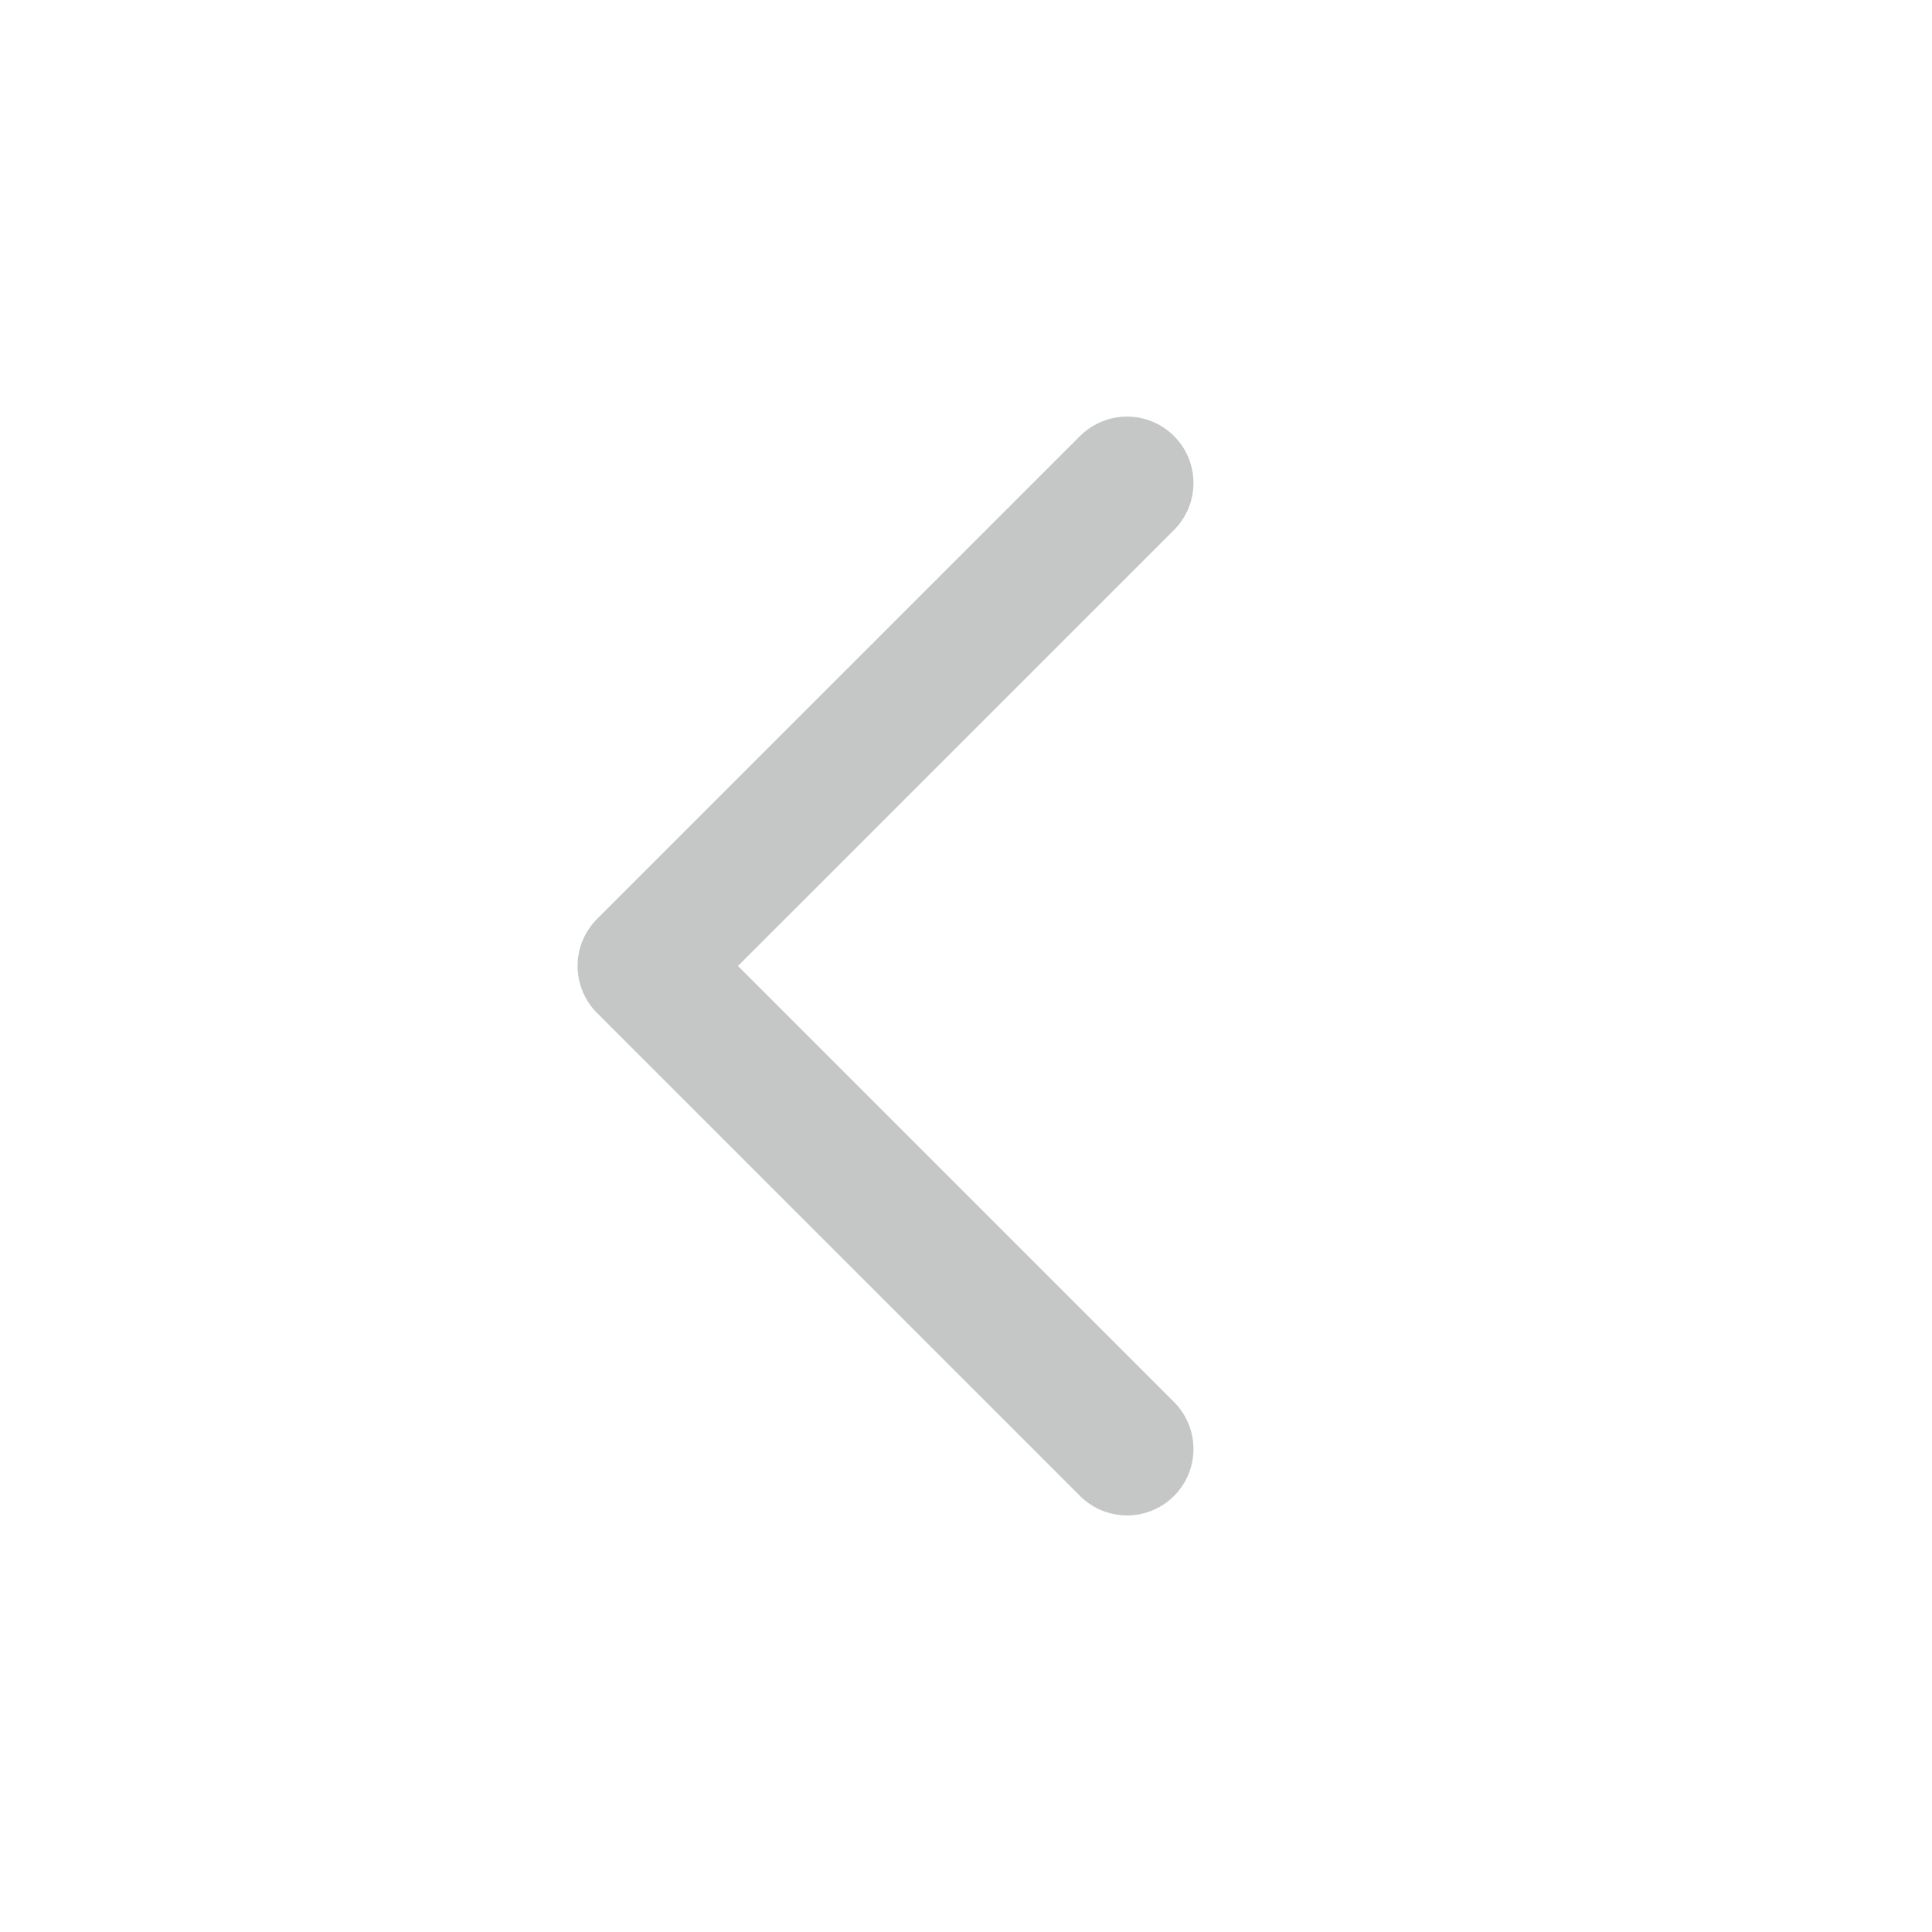
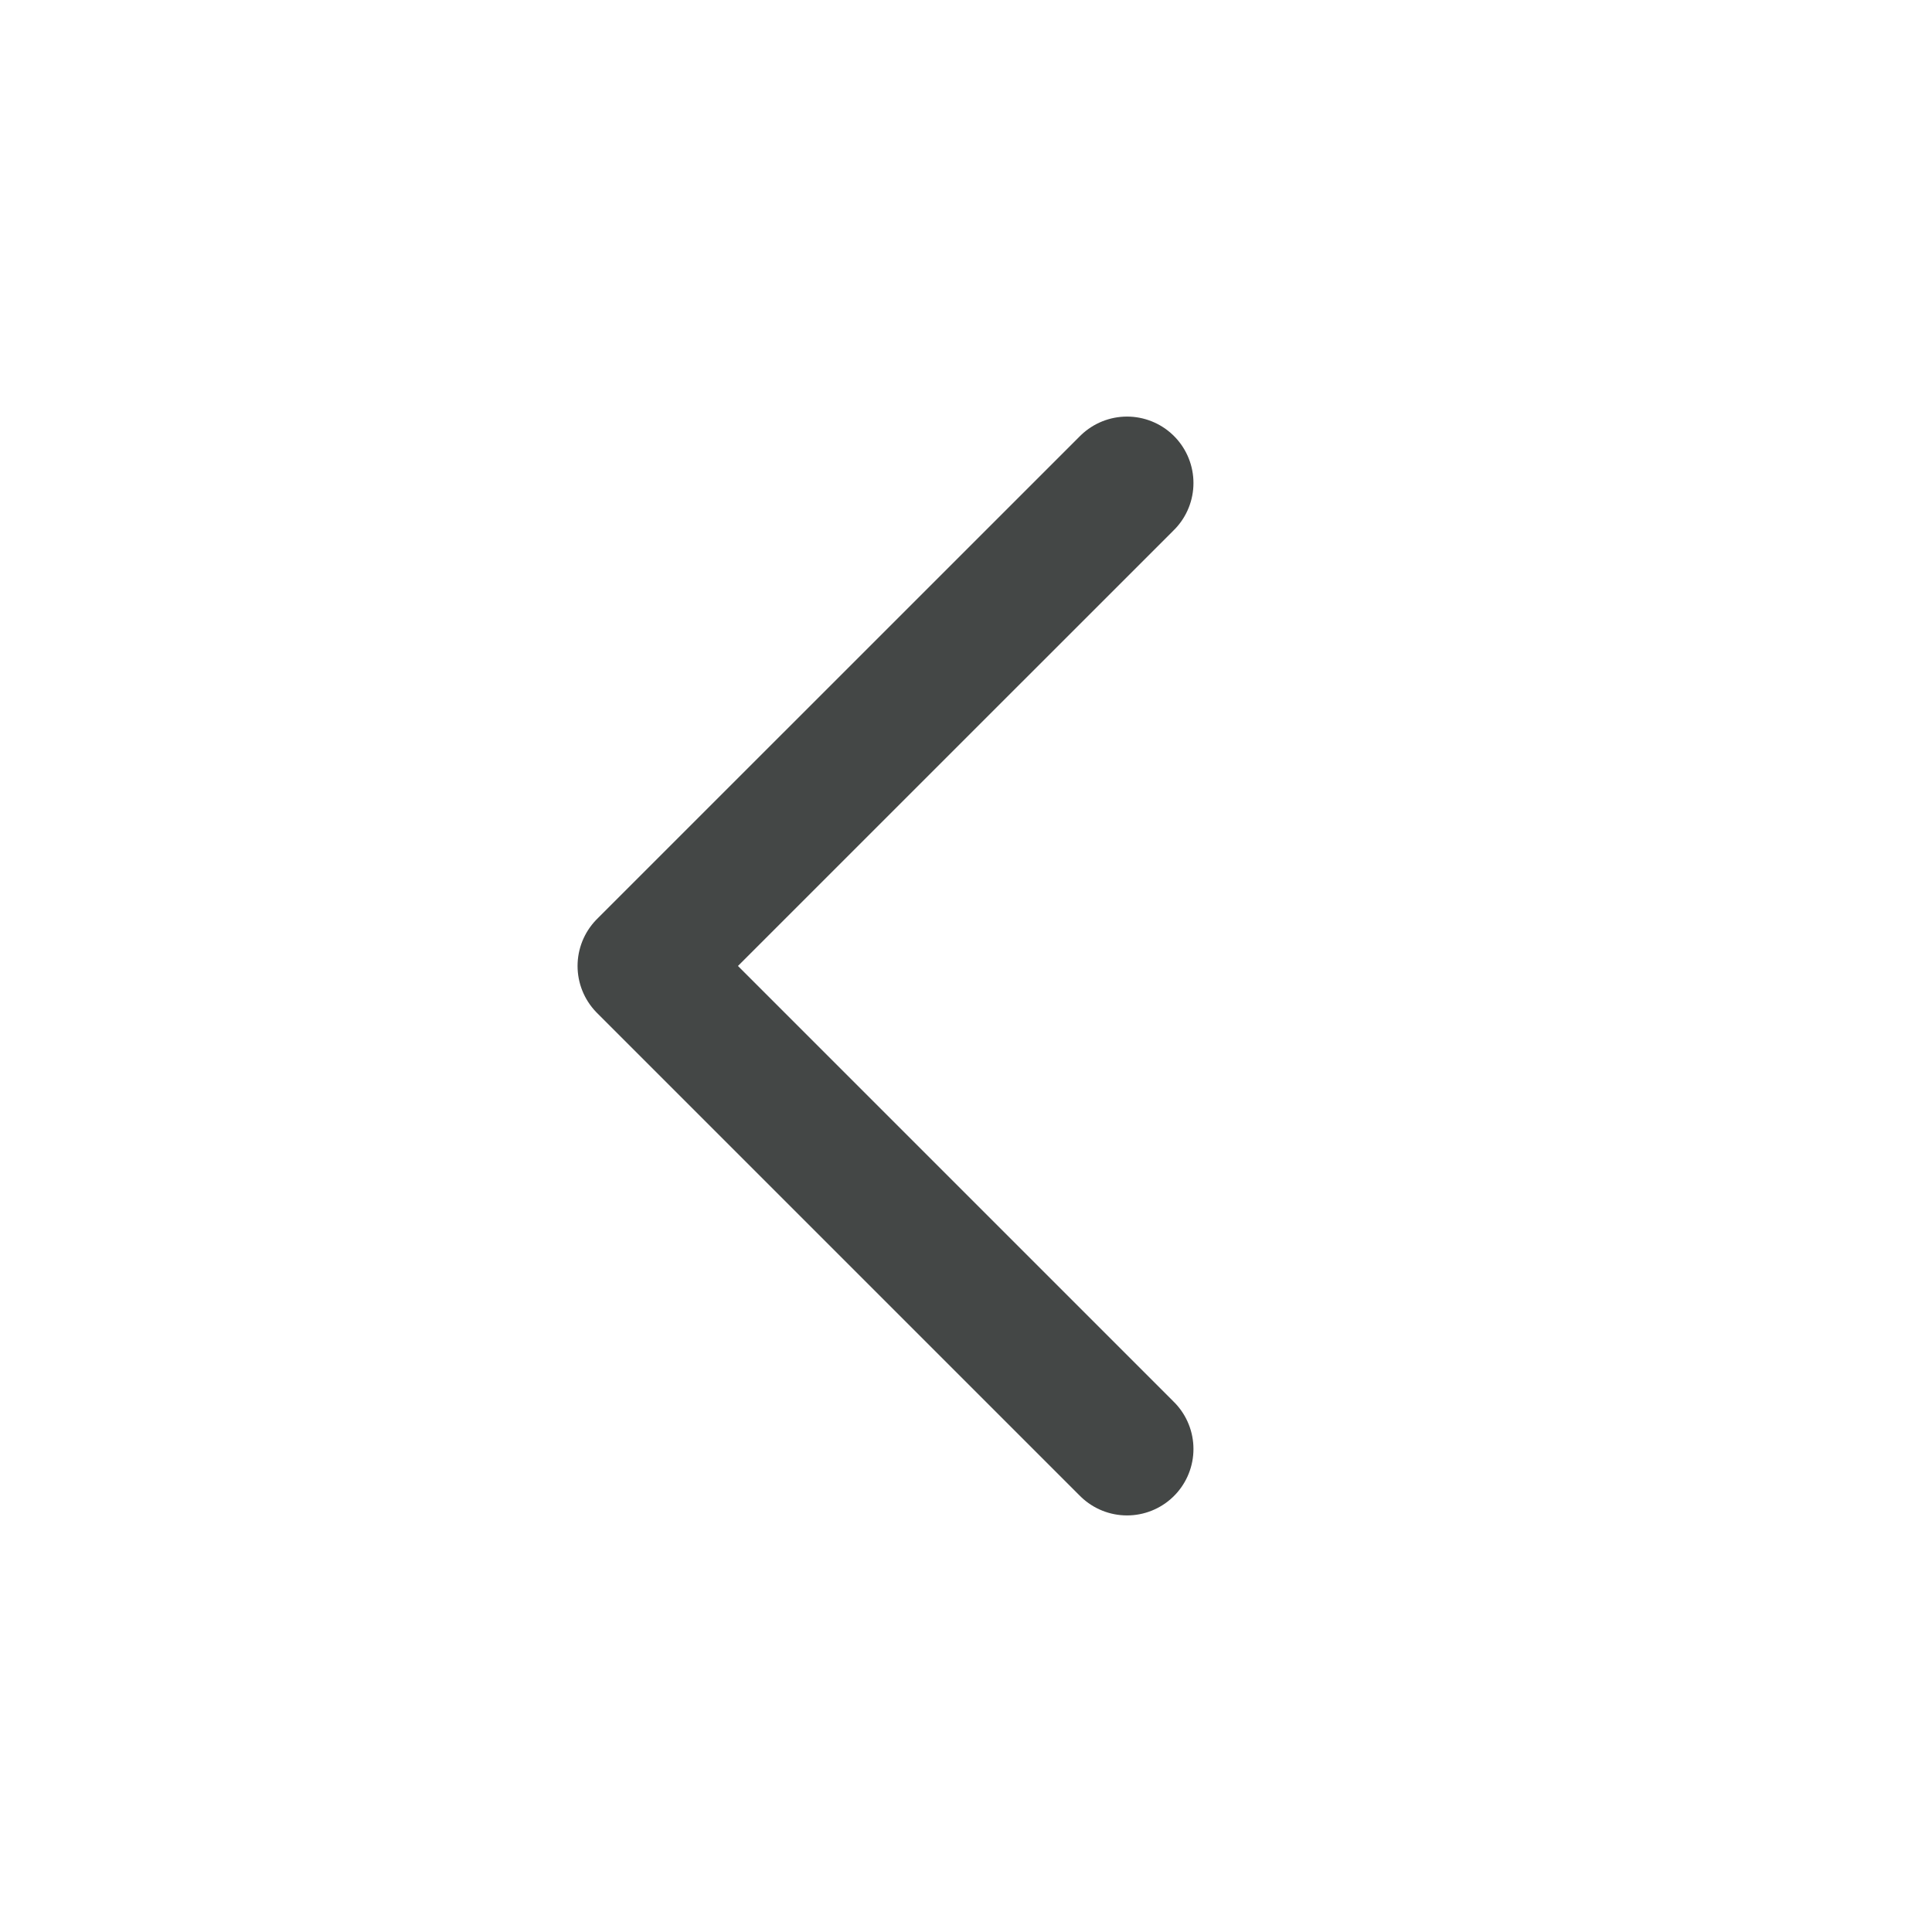
<svg xmlns="http://www.w3.org/2000/svg" preserveAspectRatio="none" overflow="visible" style="display: block;" width="26.127" height="26.127" viewBox="0 0 26.127 26.127" fill="none">
  <g id="Previous week">
-     <path id="Vector" d="M15.241 6.532L8.709 13.063L15.241 19.595" stroke-width="1.797" stroke-linecap="round" stroke-linejoin="round" stroke="#C4C7C5" />
+     <path id="Vector" d="M15.241 6.532L8.709 13.063L15.241 19.595" stroke-width="1.797" stroke-linecap="round" stroke-linejoin="round" stroke="#444746" />
  </g>
</svg>
